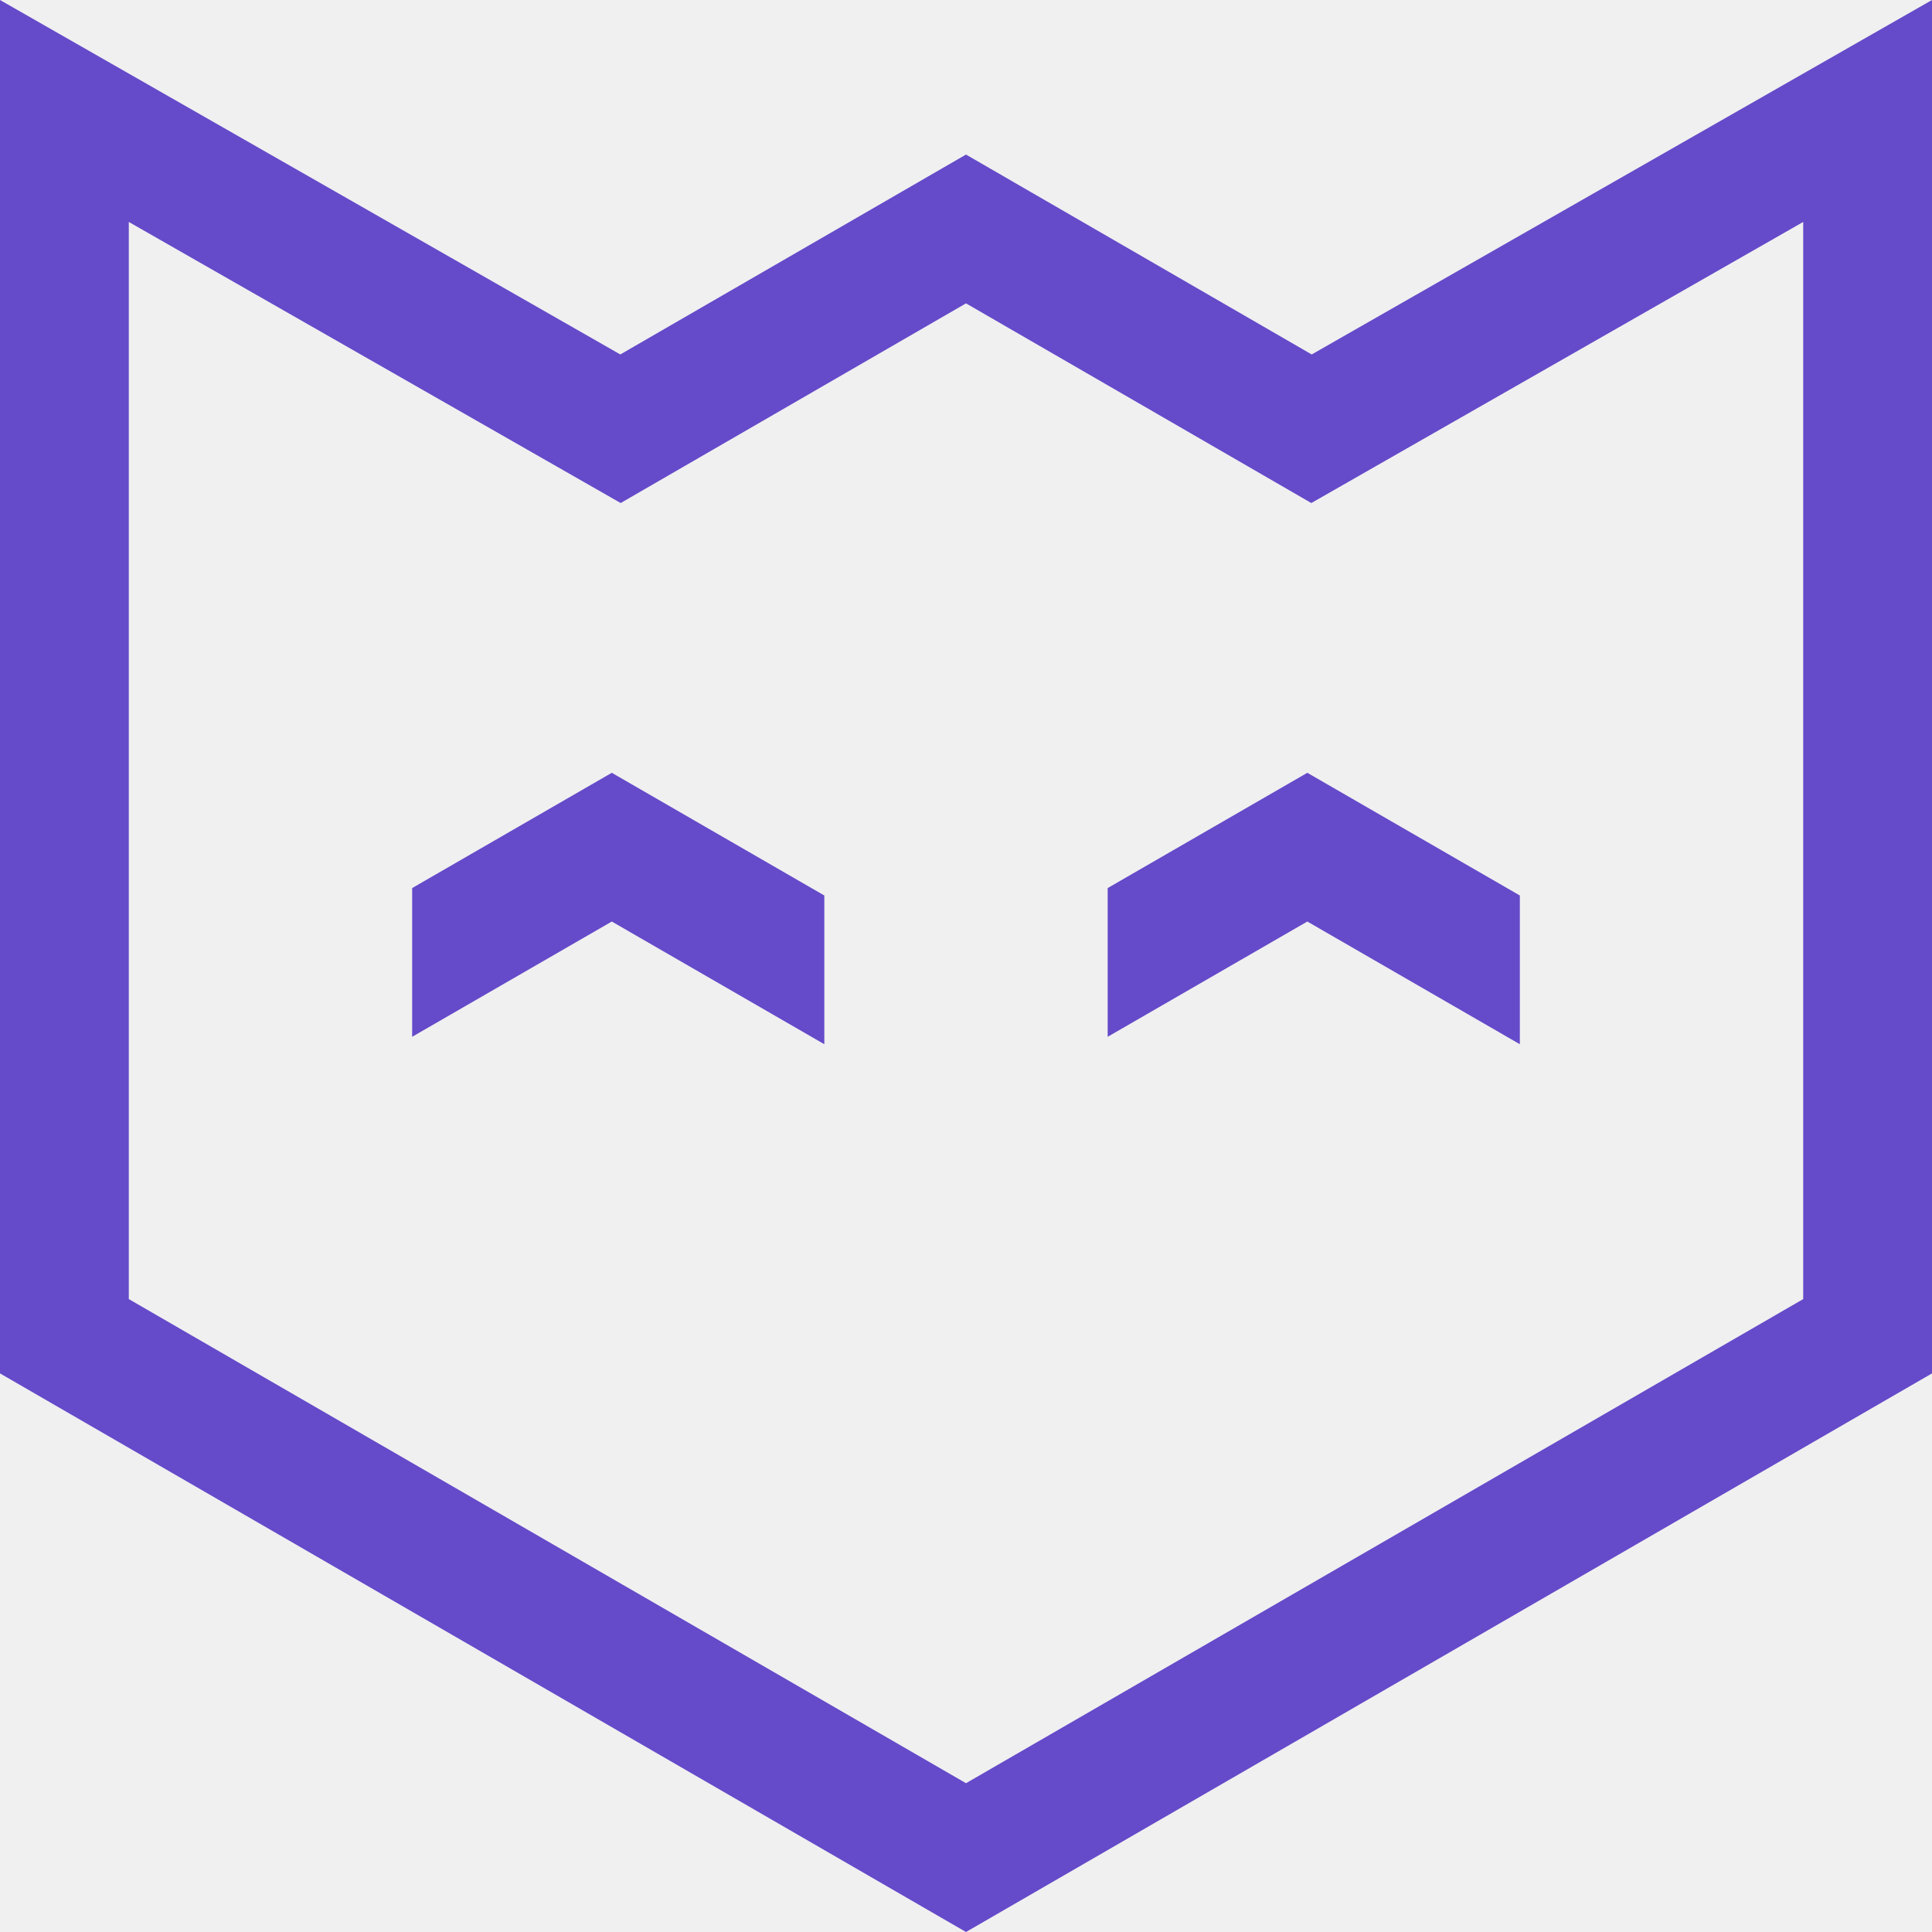
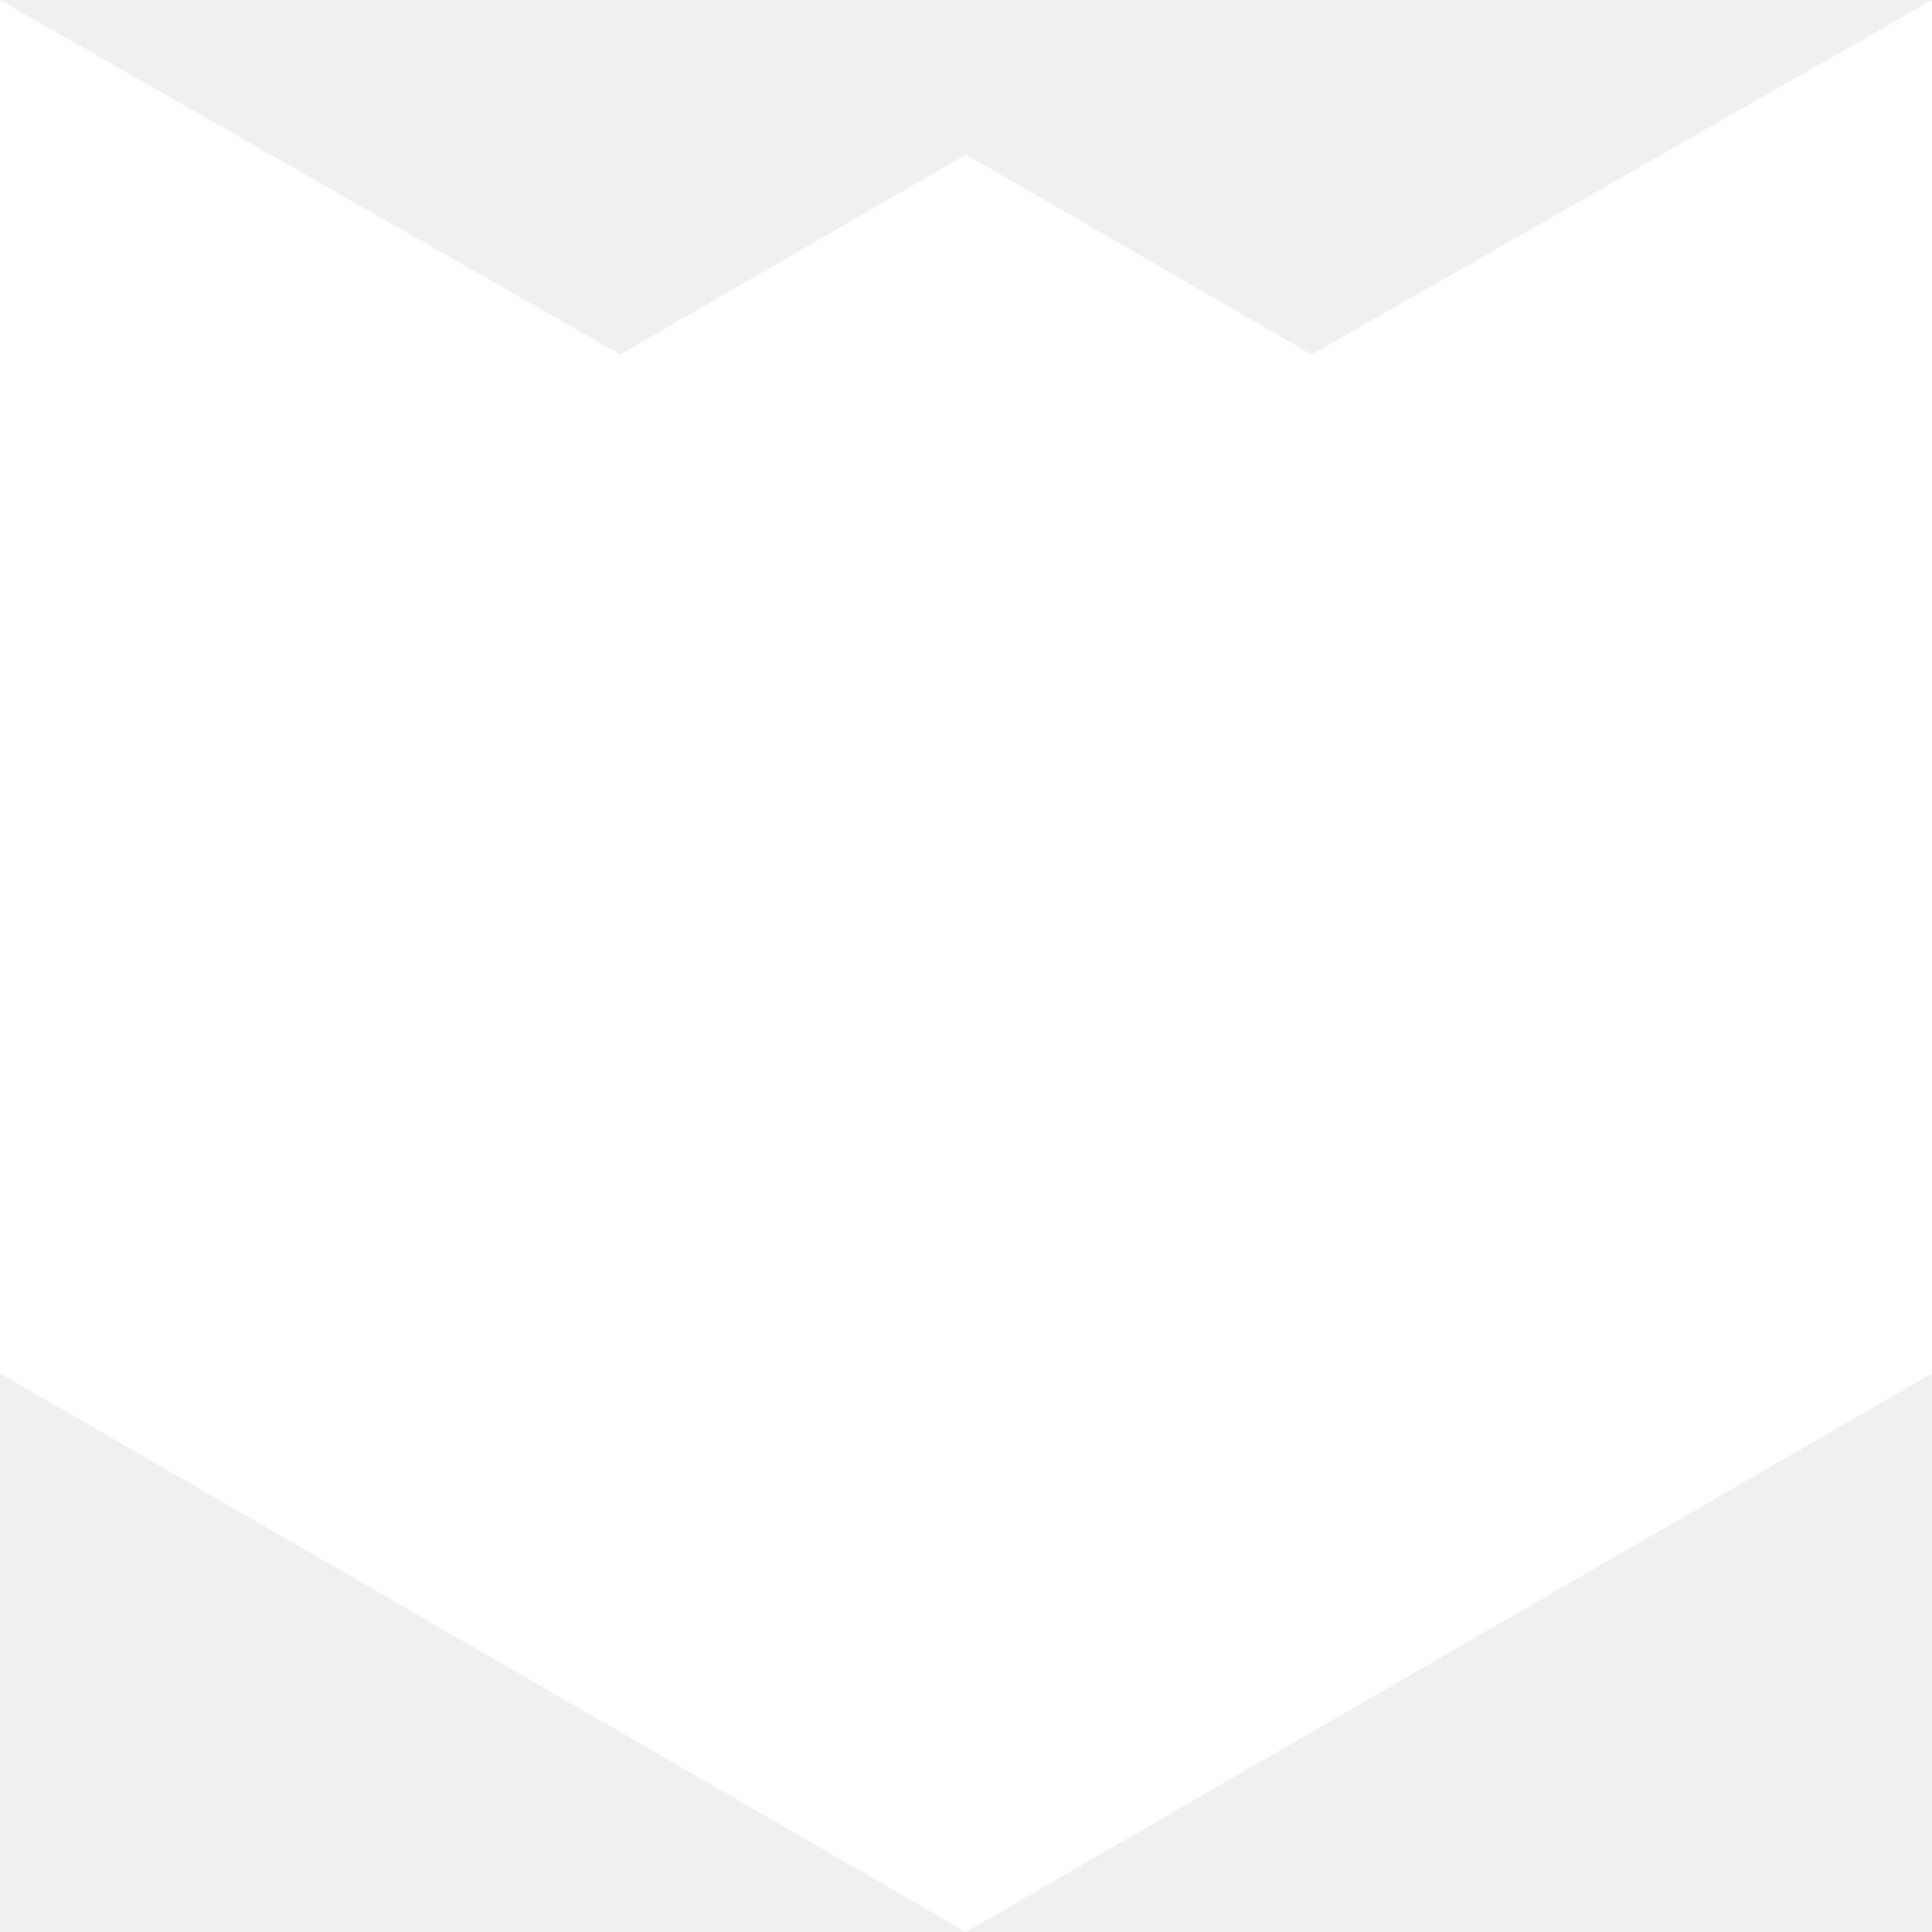
<svg xmlns="http://www.w3.org/2000/svg" width="150" height="150" viewBox="0 0 150 150" fill="none">
-   <path fill-rule="evenodd" clip-rule="evenodd" d="M96.834 36.177L101.81 39.055L106.801 36.203L140 17.232V100.861L75 138.448L10 100.861L10 17.232L43.199 36.203L48.19 39.055L53.166 36.177L75 23.552L96.834 36.177ZM150 0L140 5.714L101.84 27.52L75 12L48.16 27.52L10 5.714L2.82652e-06 0L2.52122e-06 11.518L0 106.63L75 150L150 106.63V11.518V0ZM47.5 60L64 69.526V81.073L47.5 71.547L32 80.496V68.949L47.5 60ZM101.5 60L118 69.526V81.073L101.5 71.547L86 80.496V68.949L101.5 60Z" fill="#654ACA" />
+   <path d="M2.82652e-06 0L0 106.63L75 150L150 106.63V0L101.84 27.52L75 12L48.16 27.52L2.82652e-06 0Z" fill="white" />
</svg>
